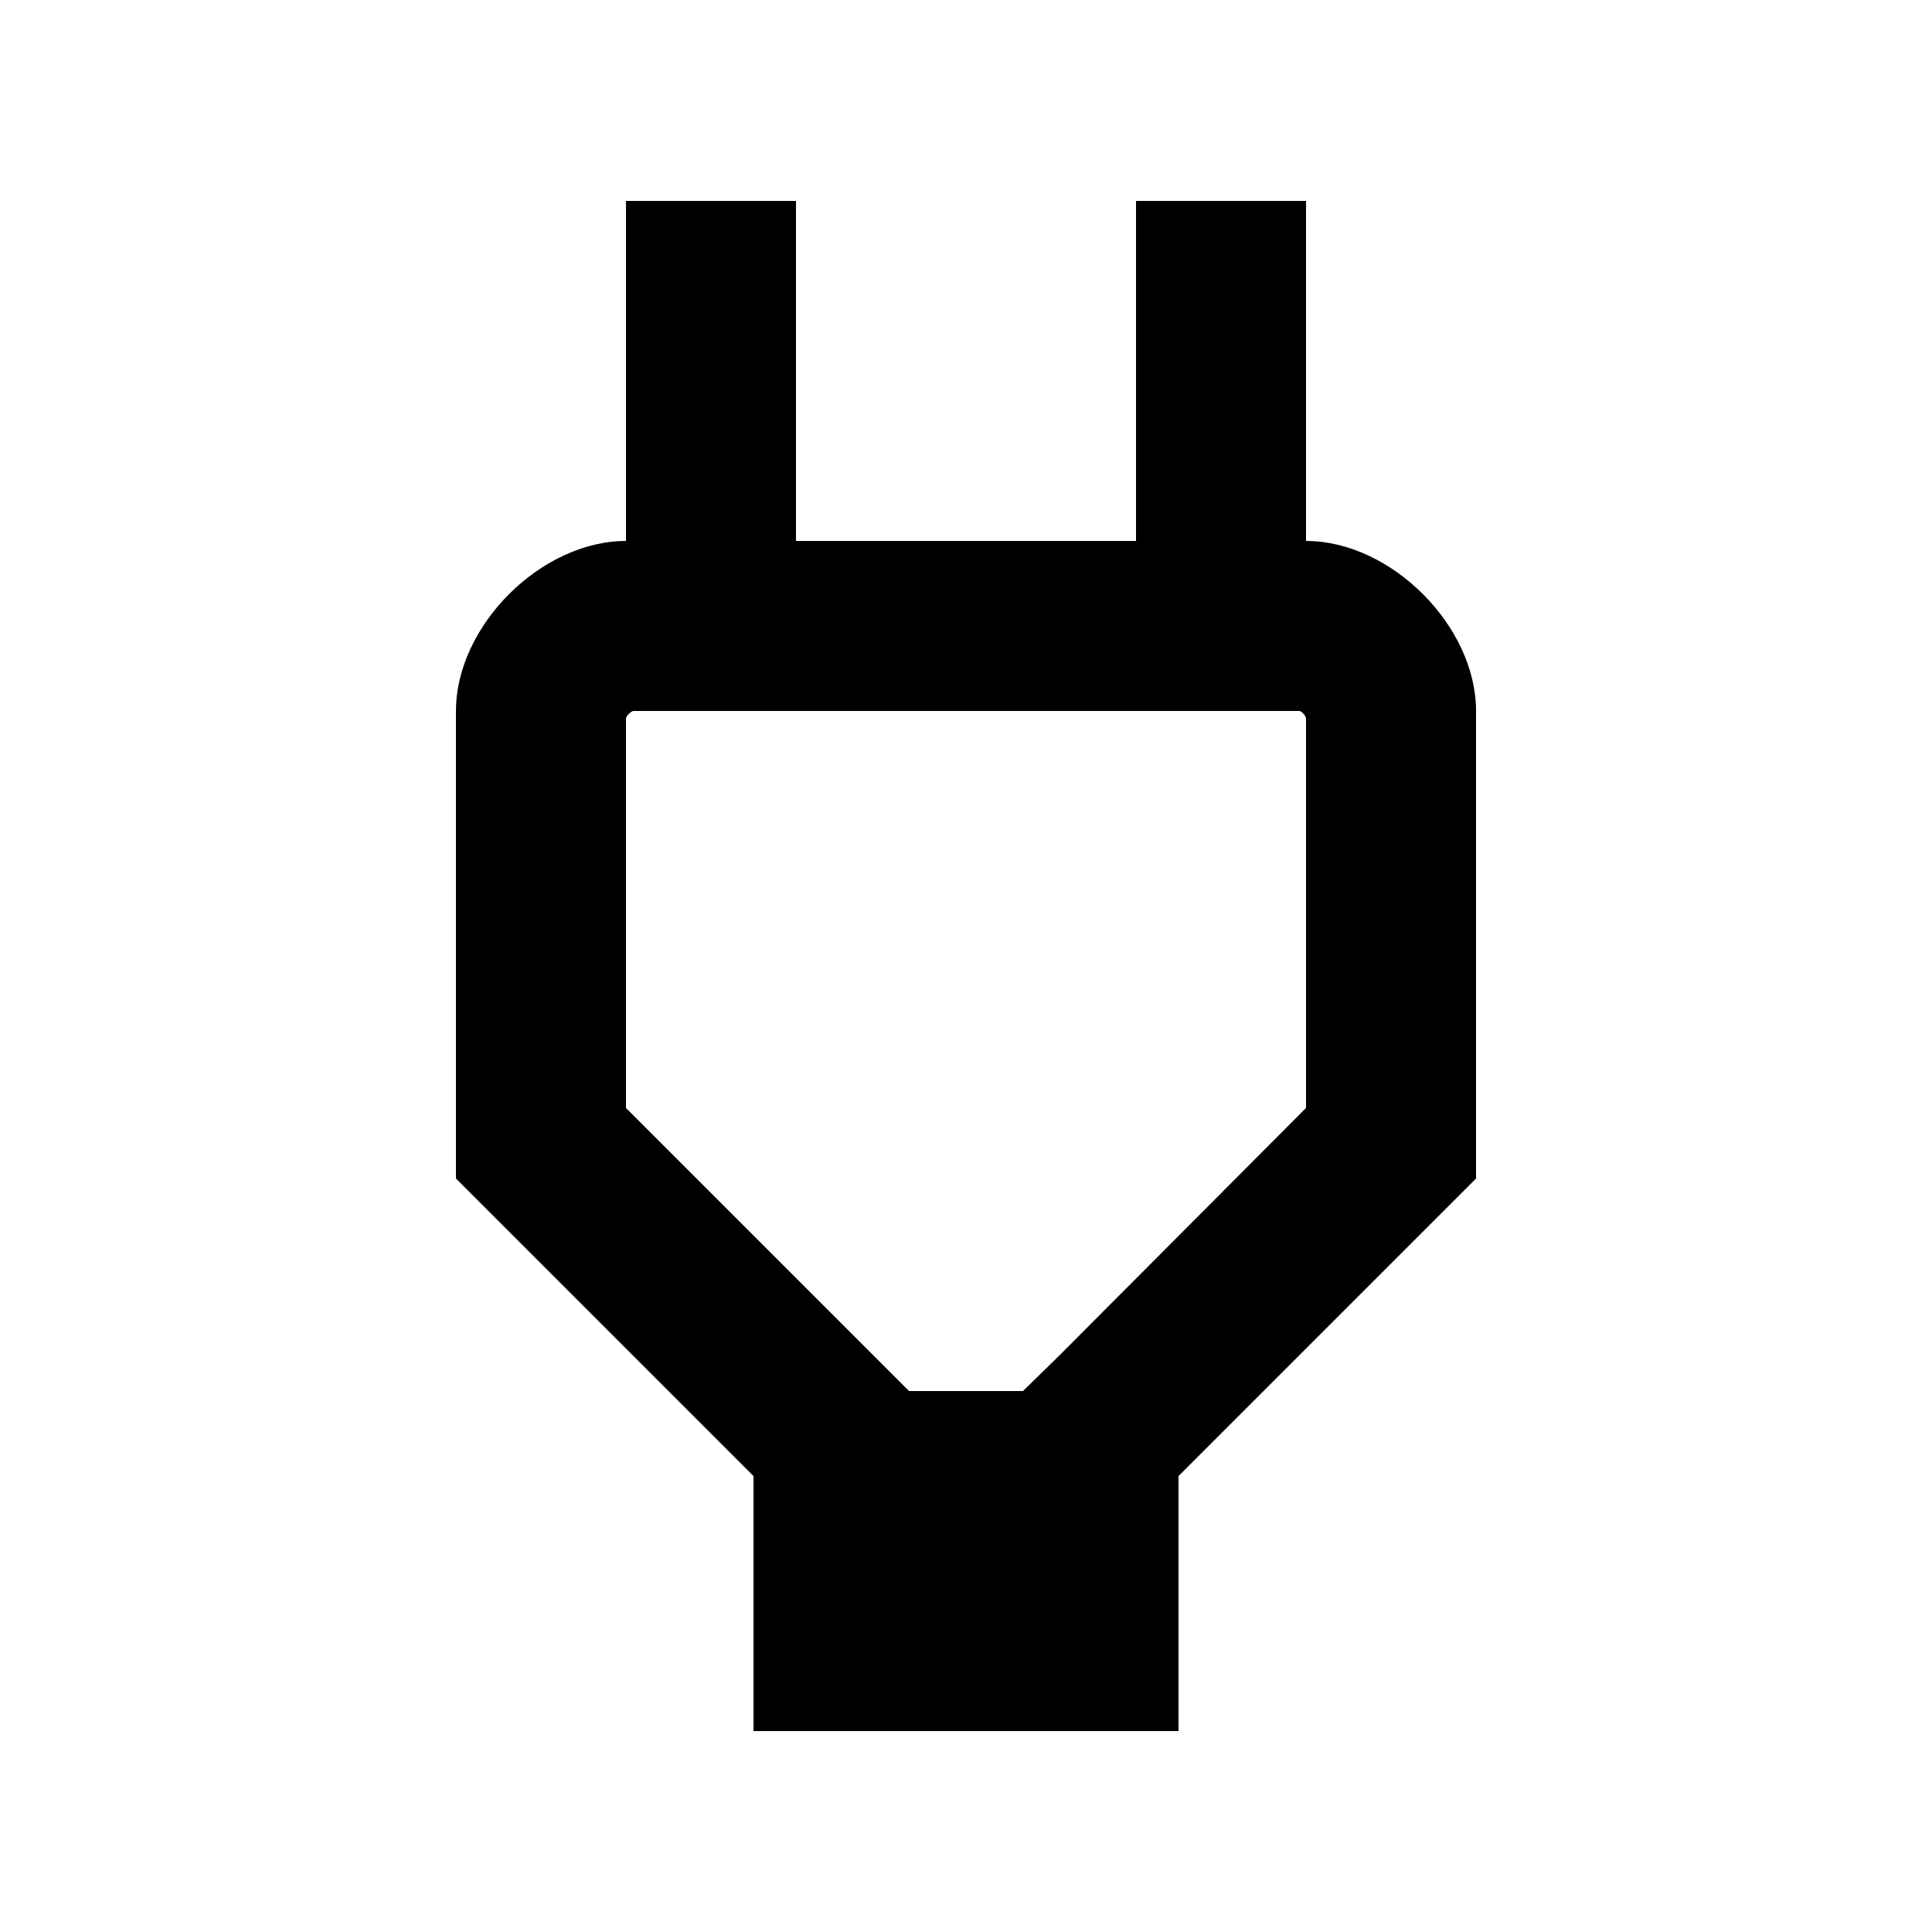
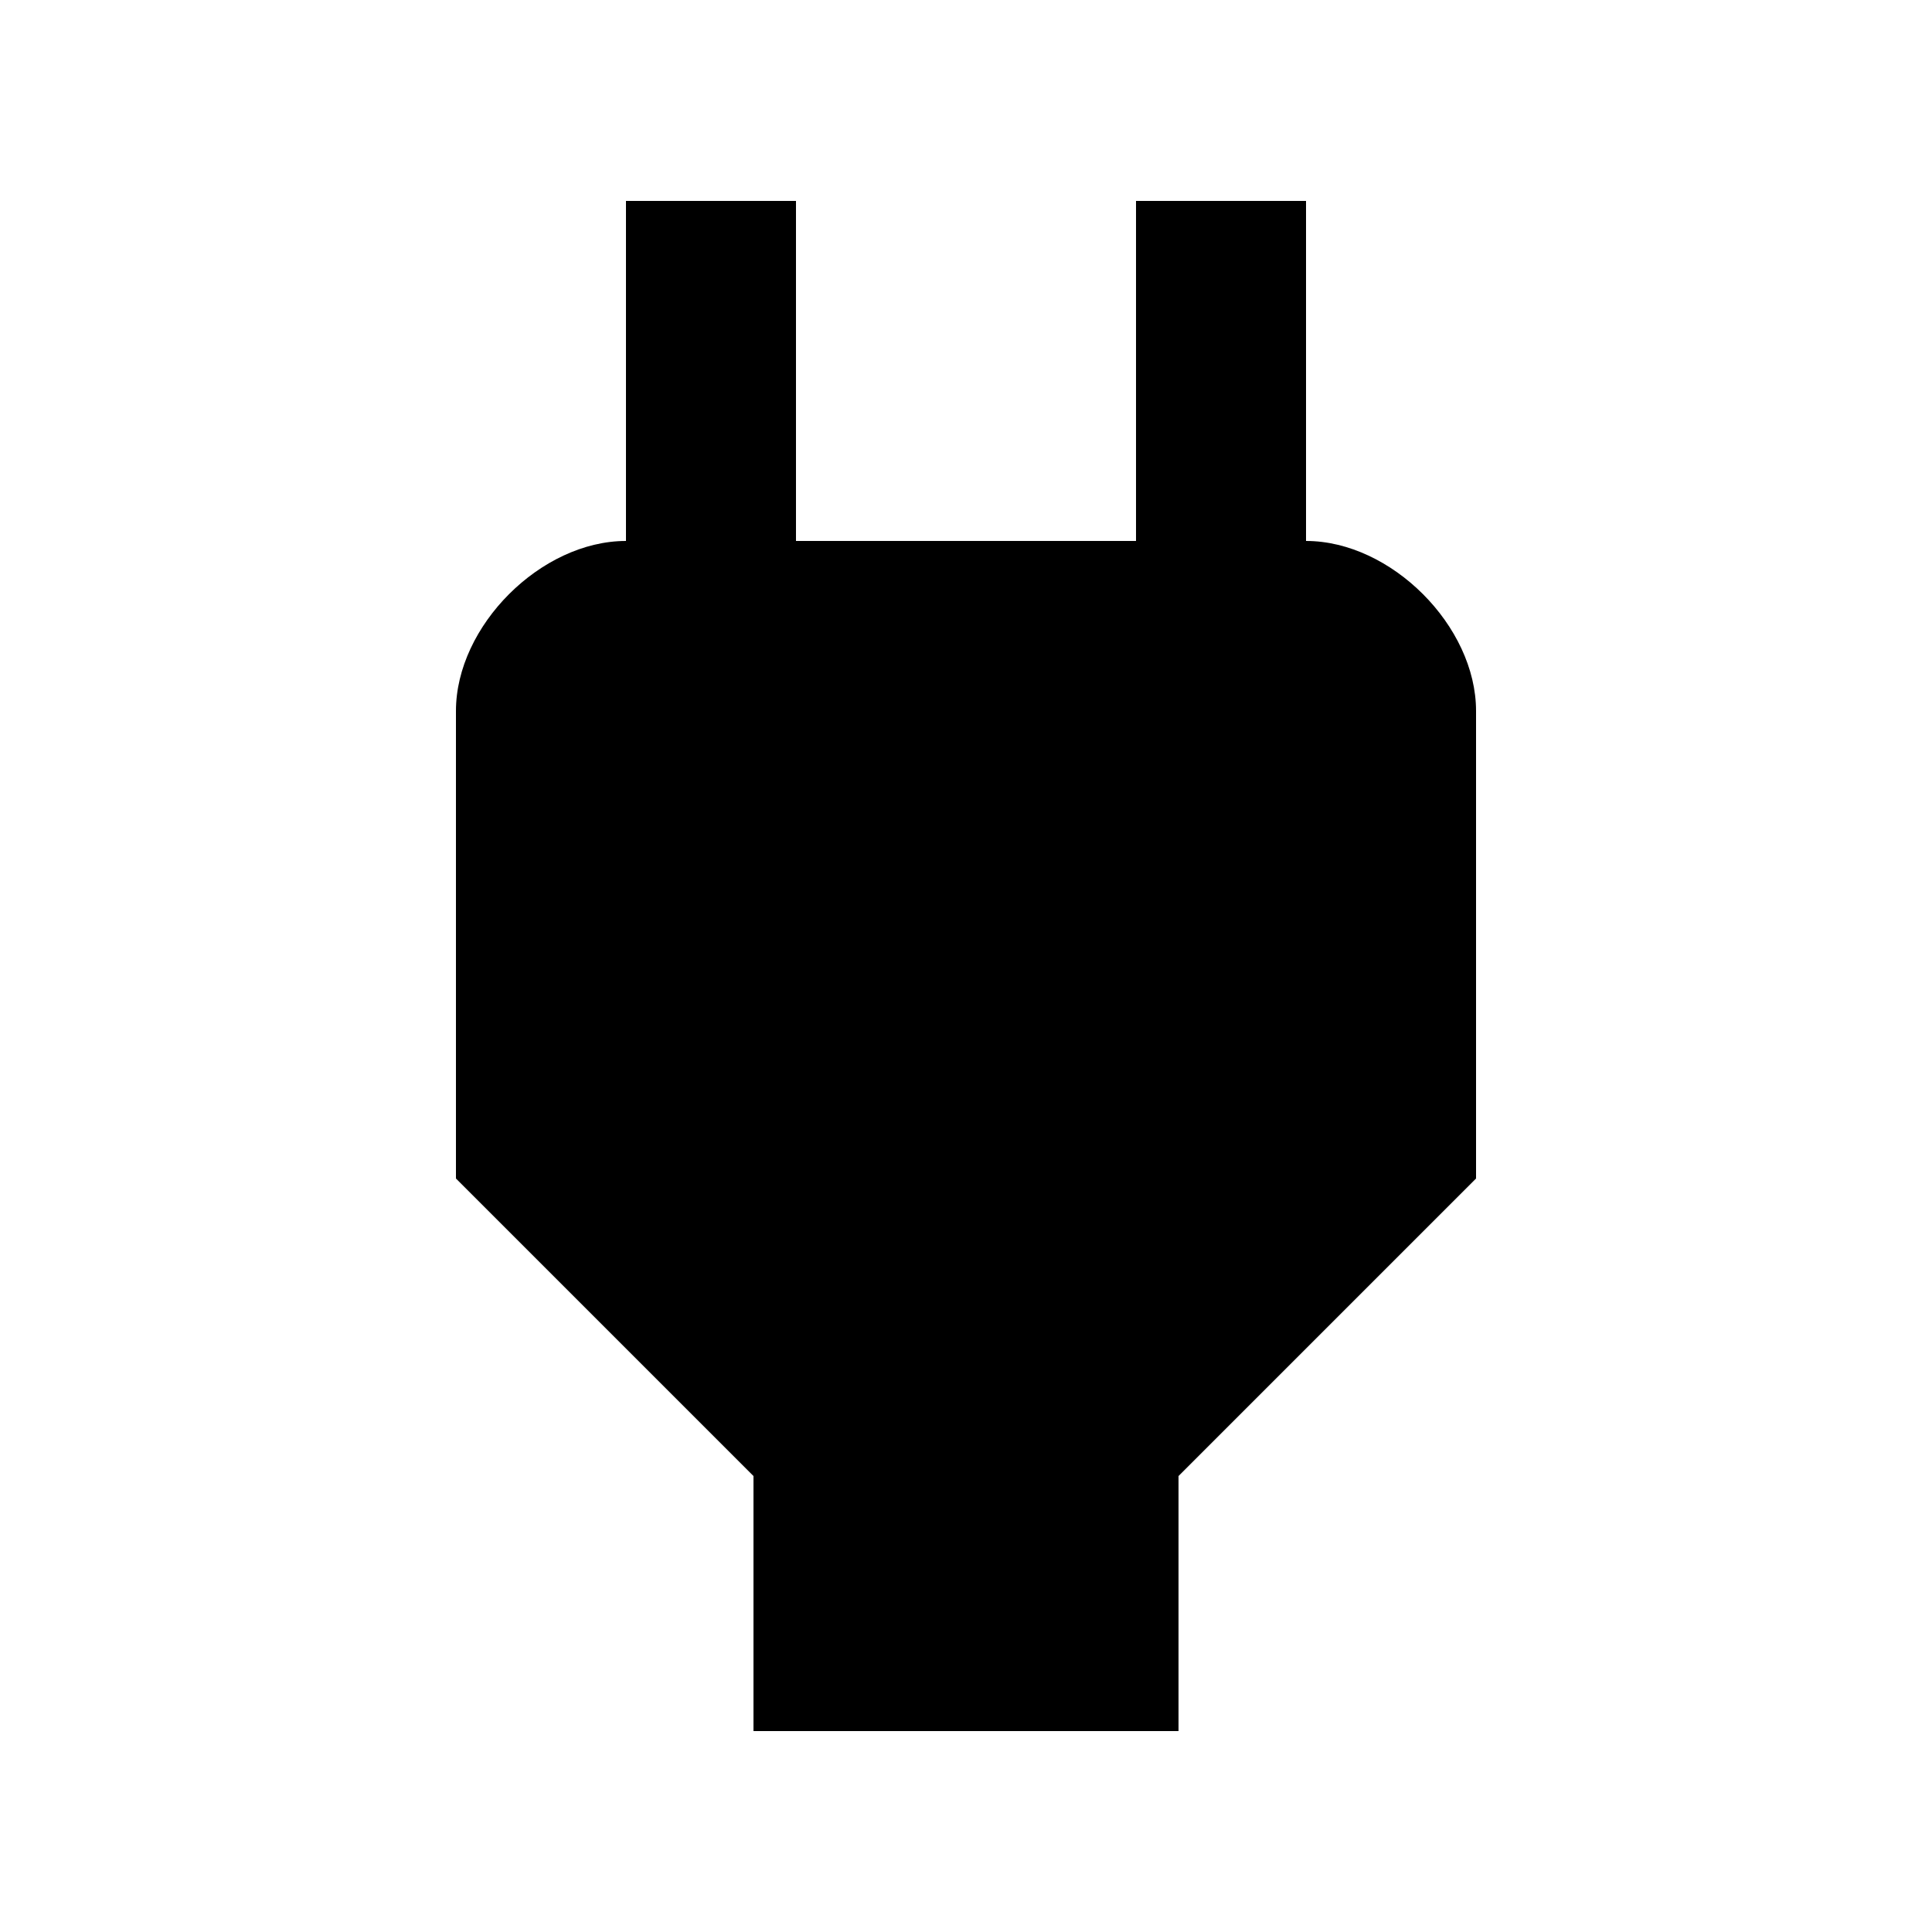
<svg xmlns="http://www.w3.org/2000/svg" width="1e3" height="1e3" version="1.1" viewBox="0 0 1e3 1e3">
-   <path d="m676 280v-176h-88v176h-176v-176h-88v176c-44 0-88 44-88 88v242l154 154v132h220v-132l154-154v-242c0-44-44-88-88-88m0 293.48-128.04 128.48-18.48 18.04h-58.96l-146.52-146.52v-201.52c0-1.32 2.64-3.96 3.96-3.96h344.52c1.32 0 3.52 2.64 3.52 3.96z" stroke-width="44" />
+   <path d="m676 280v-176h-88v176h-176v-176h-88v176c-44 0-88 44-88 88v242l154 154v132h220v-132l154-154v-242c0-44-44-88-88-88z" stroke-width="44" />
</svg>
